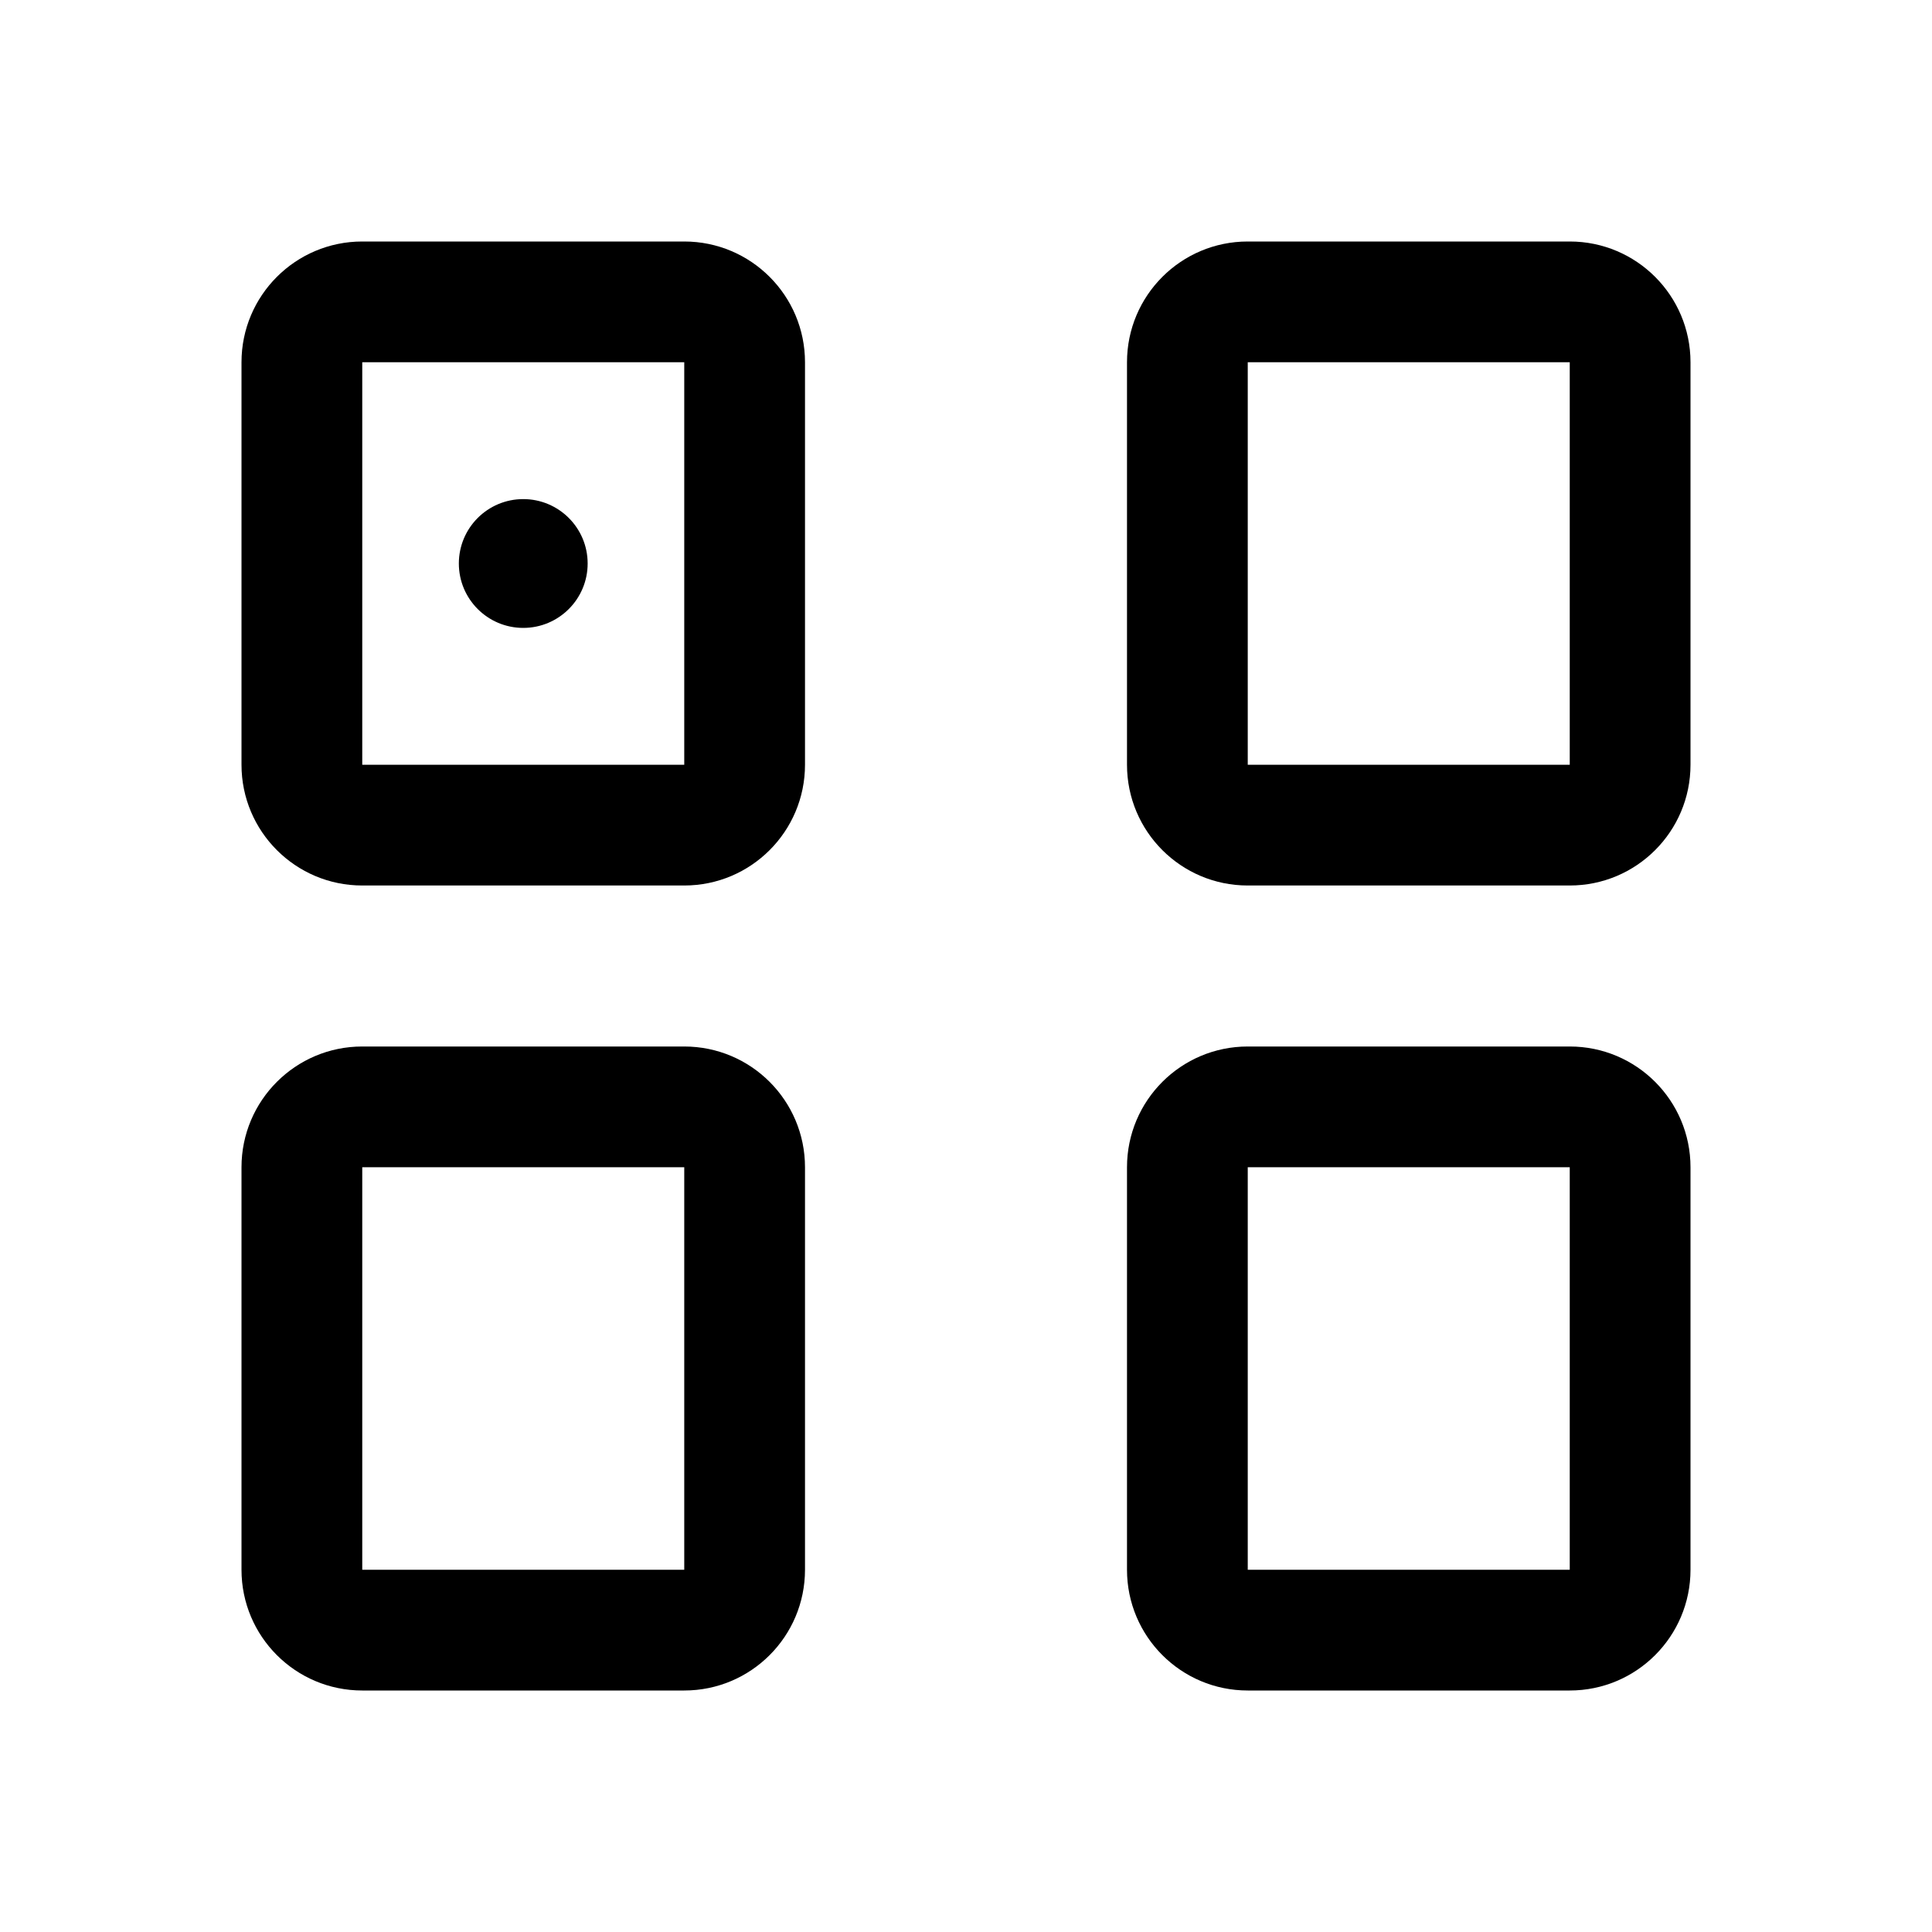
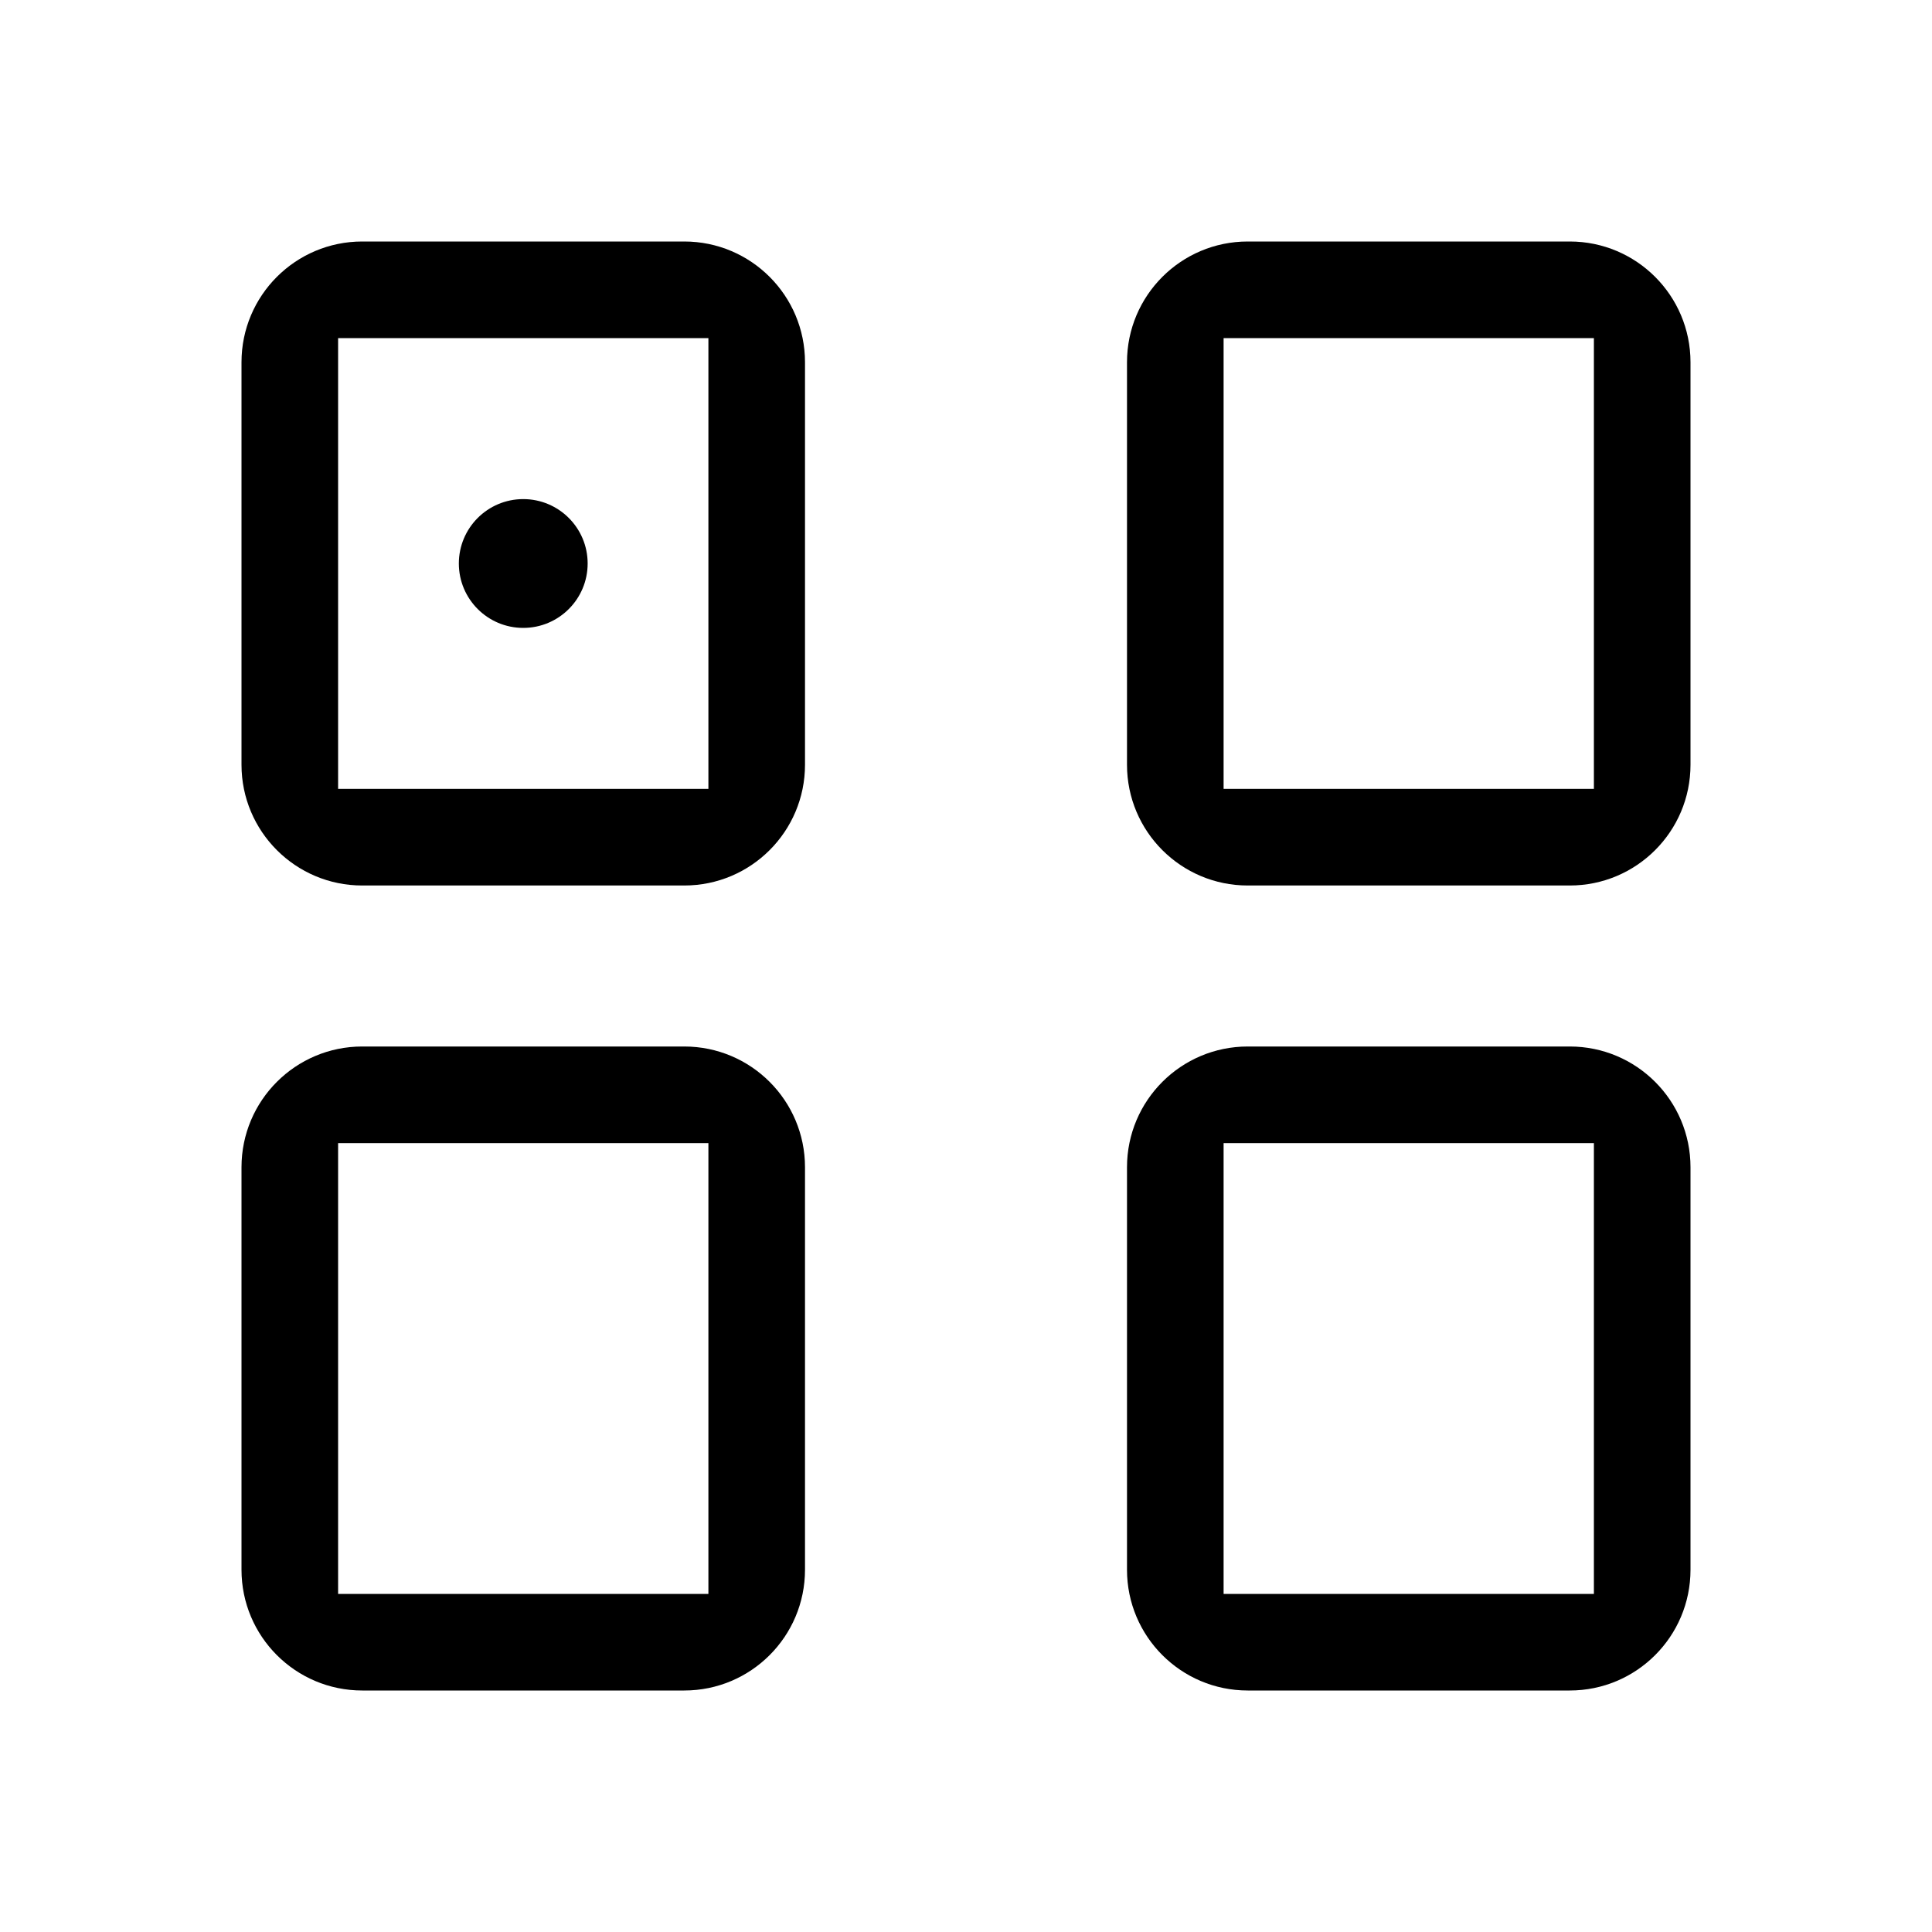
<svg xmlns="http://www.w3.org/2000/svg" viewBox="0 0 24 24" fill-rule="evenodd">
-   <path d="M4.5 3 L8.5 3 A1.5 1.5 0 0 1 10 4.5 L10 9.5 A1.5 1.5 0 0 1 8.5 11 L4.5 11 A1.5 1.5 0 0 1 3 9.5 L3 4.5 A1.5 1.5 0 0 1 4.5 3 Z             M4.5 4.5 L8.5 4.5 L8.5 9.5 L4.5 9.5 Z" fill="#000" />
-   <path d="M15.5 3 L19.5 3 A1.5 1.5 0 0 1 21 4.5 L21 9.5 A1.5 1.5 0 0 1 19.5 11 L15.5 11 A1.5 1.5 0 0 1 14 9.5 L14 4.5 A1.5 1.5 0 0 1 15.5 3 Z             M15.5 4.5 L19.5 4.5 L19.5 9.5 L15.5 9.5 Z" fill="#000" />
-   <path d="M4.5 13 L8.5 13 A1.5 1.5 0 0 1 10 14.5 L10 19.5 A1.5 1.5 0 0 1 8.5 21 L4.5 21 A1.5 1.5 0 0 1 3 19.5 L3 14.5 A1.5 1.5 0 0 1 4.5 13 Z             M4.5 14.5 L8.5 14.5 L8.5 19.5 L4.5 19.5 Z" fill="#000" />
-   <path d="M15.5 13 L19.5 13 A1.5 1.5 0 0 1 21 14.5 L21 19.5 A1.5 1.5 0 0 1 19.5 21 L15.5 21 A1.5 1.5 0 0 1 14 19.5 L14 14.5 A1.5 1.5 0 0 1 15.5 13 Z             M15.5 14.5 L19.5 14.5 L19.5 19.5 L15.5 19.5 Z" fill="#000" />
+   <path d="M4.5 3 L8.5 3 A1.5 1.5 0 0 1 10 4.5 L10 9.5 A1.5 1.5 0 0 1 8.5 11 L4.5 11 A1.5 1.5 0 0 1 3 9.5 L3 4.5 A1.5 1.5 0 0 1 4.5 3 Z             M4.2 4.2 L8.8 4.2 L8.8 9.8 L4.2 9.8 Z" fill="#000" />
+   <path d="M15.5 3 L19.5 3 A1.5 1.5 0 0 1 21 4.5 L21 9.5 A1.5 1.5 0 0 1 19.5 11 L15.5 11 A1.5 1.5 0 0 1 14 9.5 L14 4.5 A1.5 1.5 0 0 1 15.5 3 Z             M15.2 4.2 L19.8 4.2 L19.8 9.8 L15.2 9.8 Z" fill="#000" />
+   <path d="M4.5 13 L8.5 13 A1.5 1.5 0 0 1 10 14.5 L10 19.5 A1.5 1.5 0 0 1 8.5 21 L4.5 21 A1.5 1.5 0 0 1 3 19.5 L3 14.5 A1.5 1.5 0 0 1 4.5 13 Z             M4.2 14.2 L8.8 14.2 L8.8 19.8 L4.2 19.8 Z" fill="#000" />
+   <path d="M15.5 13 L19.5 13 A1.5 1.5 0 0 1 21 14.5 L21 19.5 A1.5 1.5 0 0 1 19.5 21 L15.5 21 A1.5 1.5 0 0 1 14 19.5 L14 14.5 A1.5 1.5 0 0 1 15.5 13 Z             M15.2 14.2 L19.8 14.2 L19.8 19.8 L15.2 19.8 Z" fill="#000" />
  <circle cx="6.5" cy="7" r="0.8" fill="#000" />
</svg>
